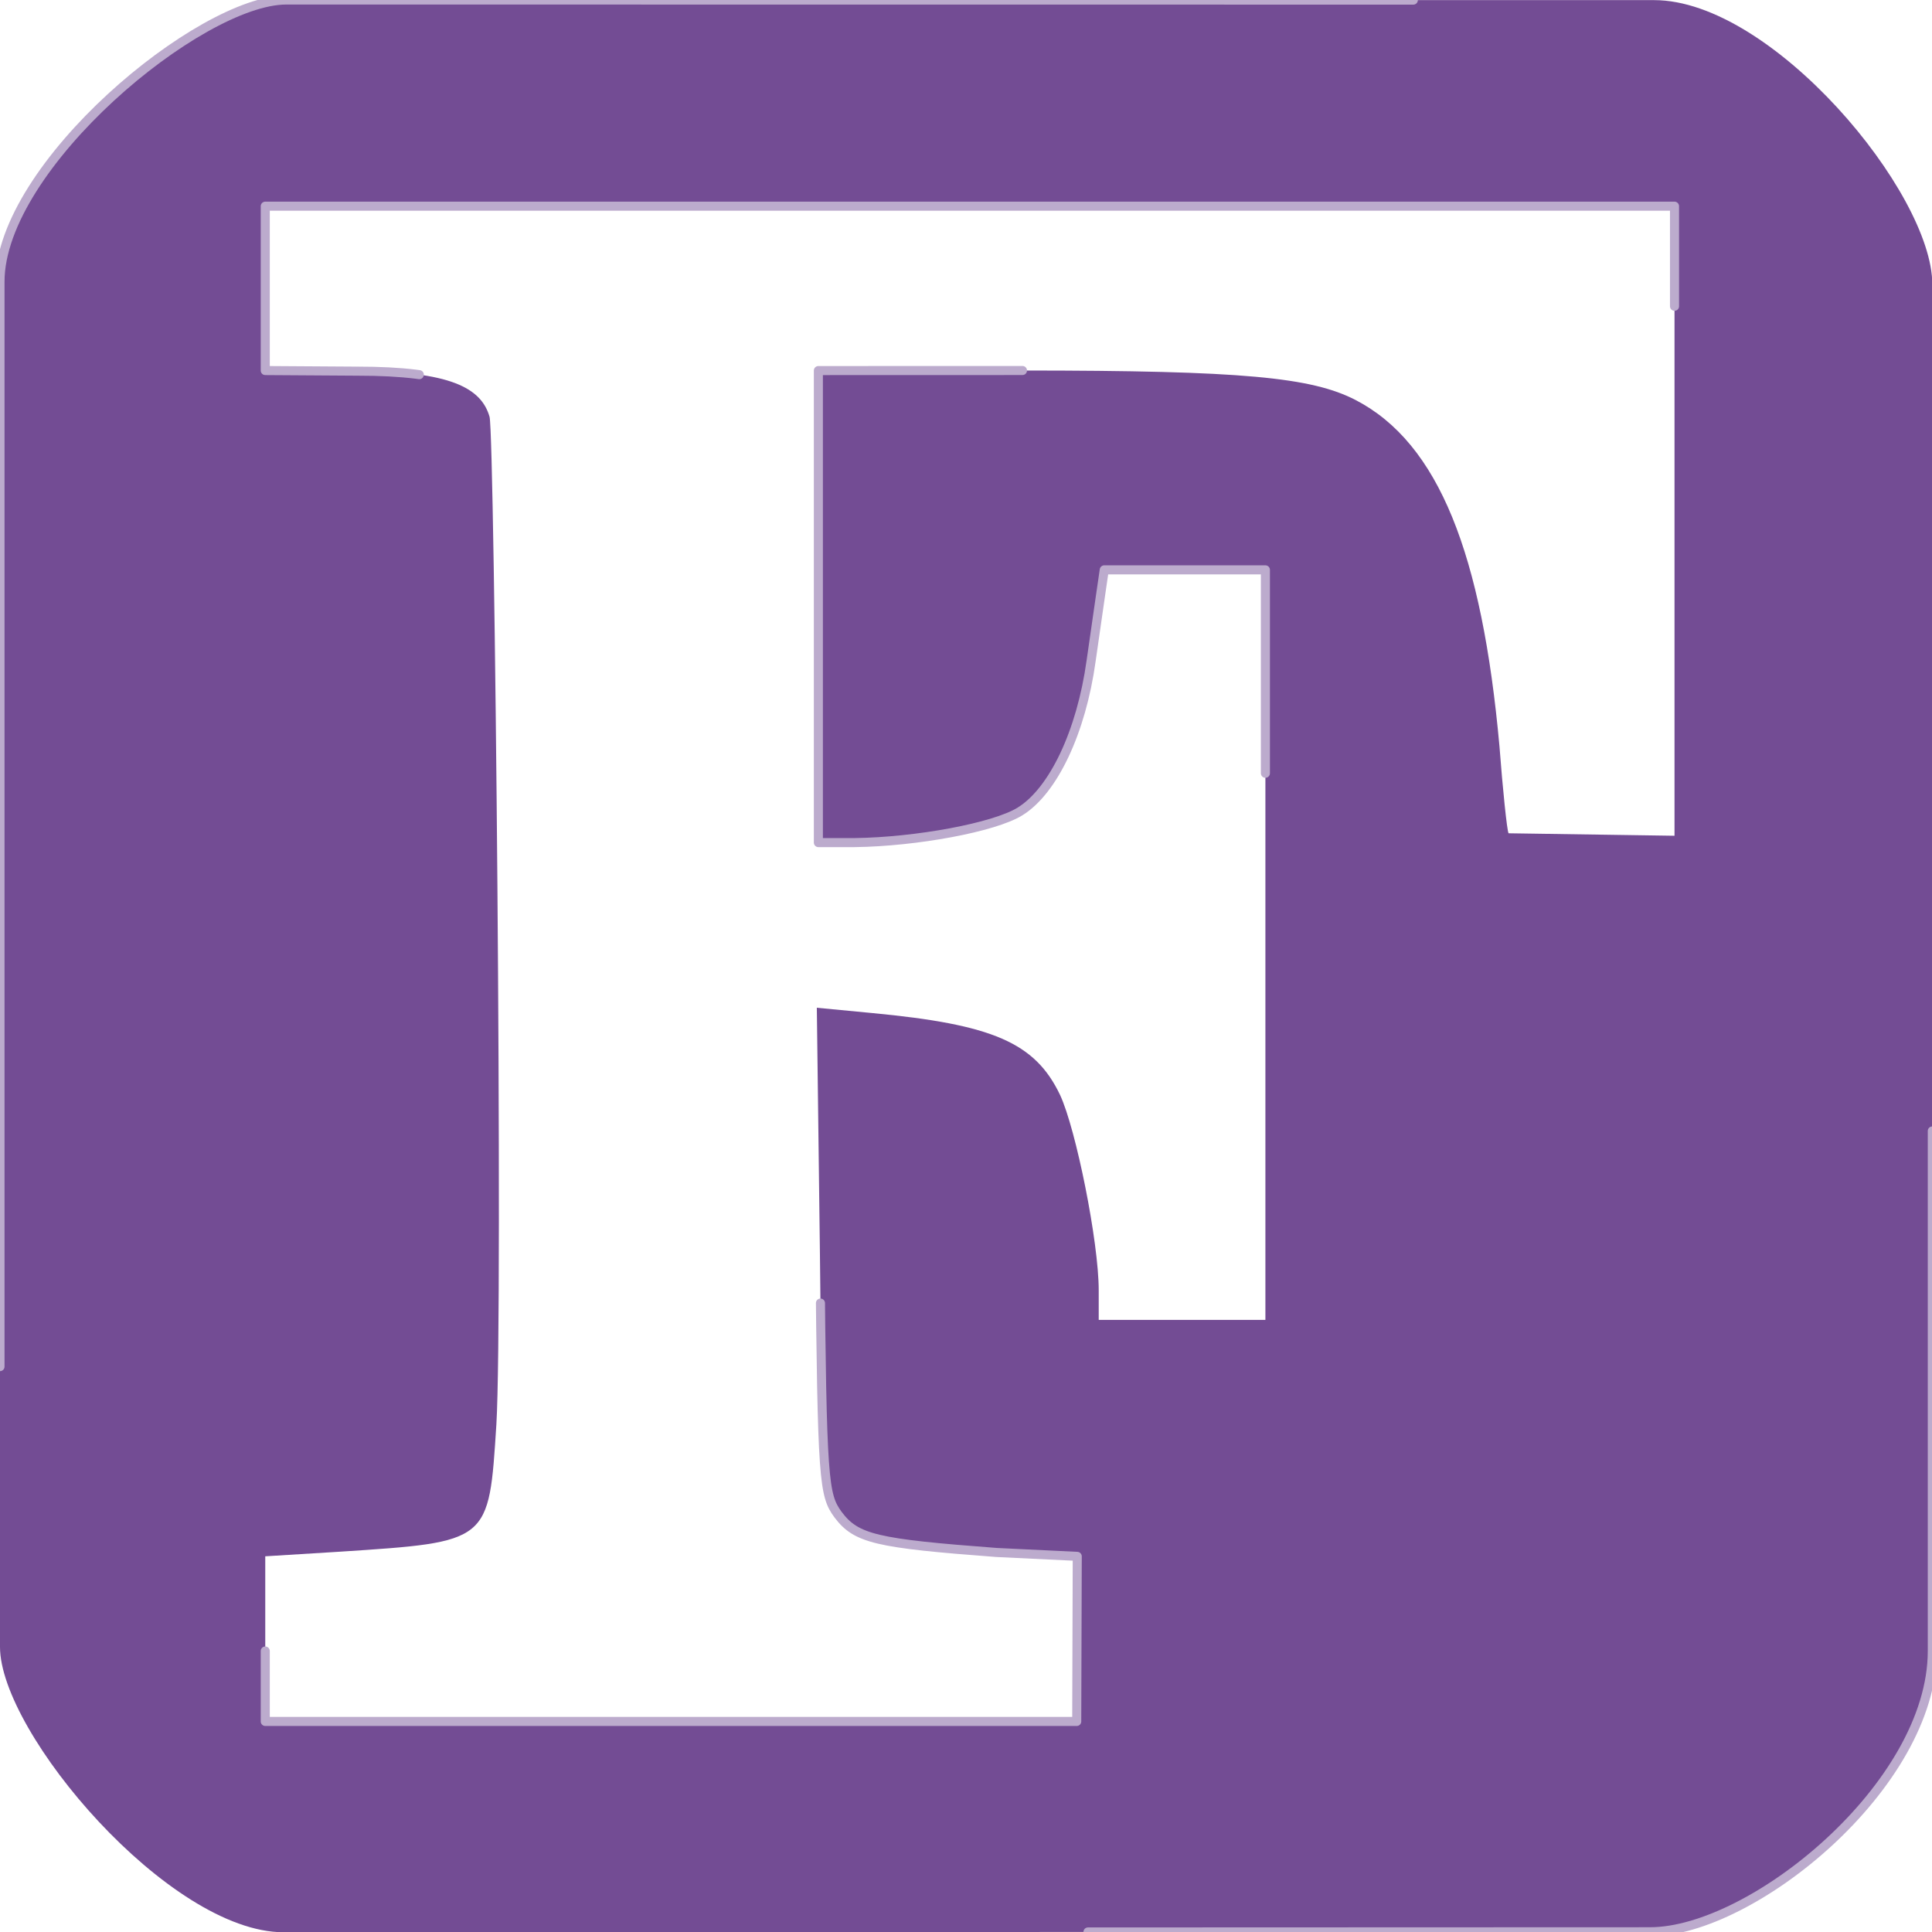
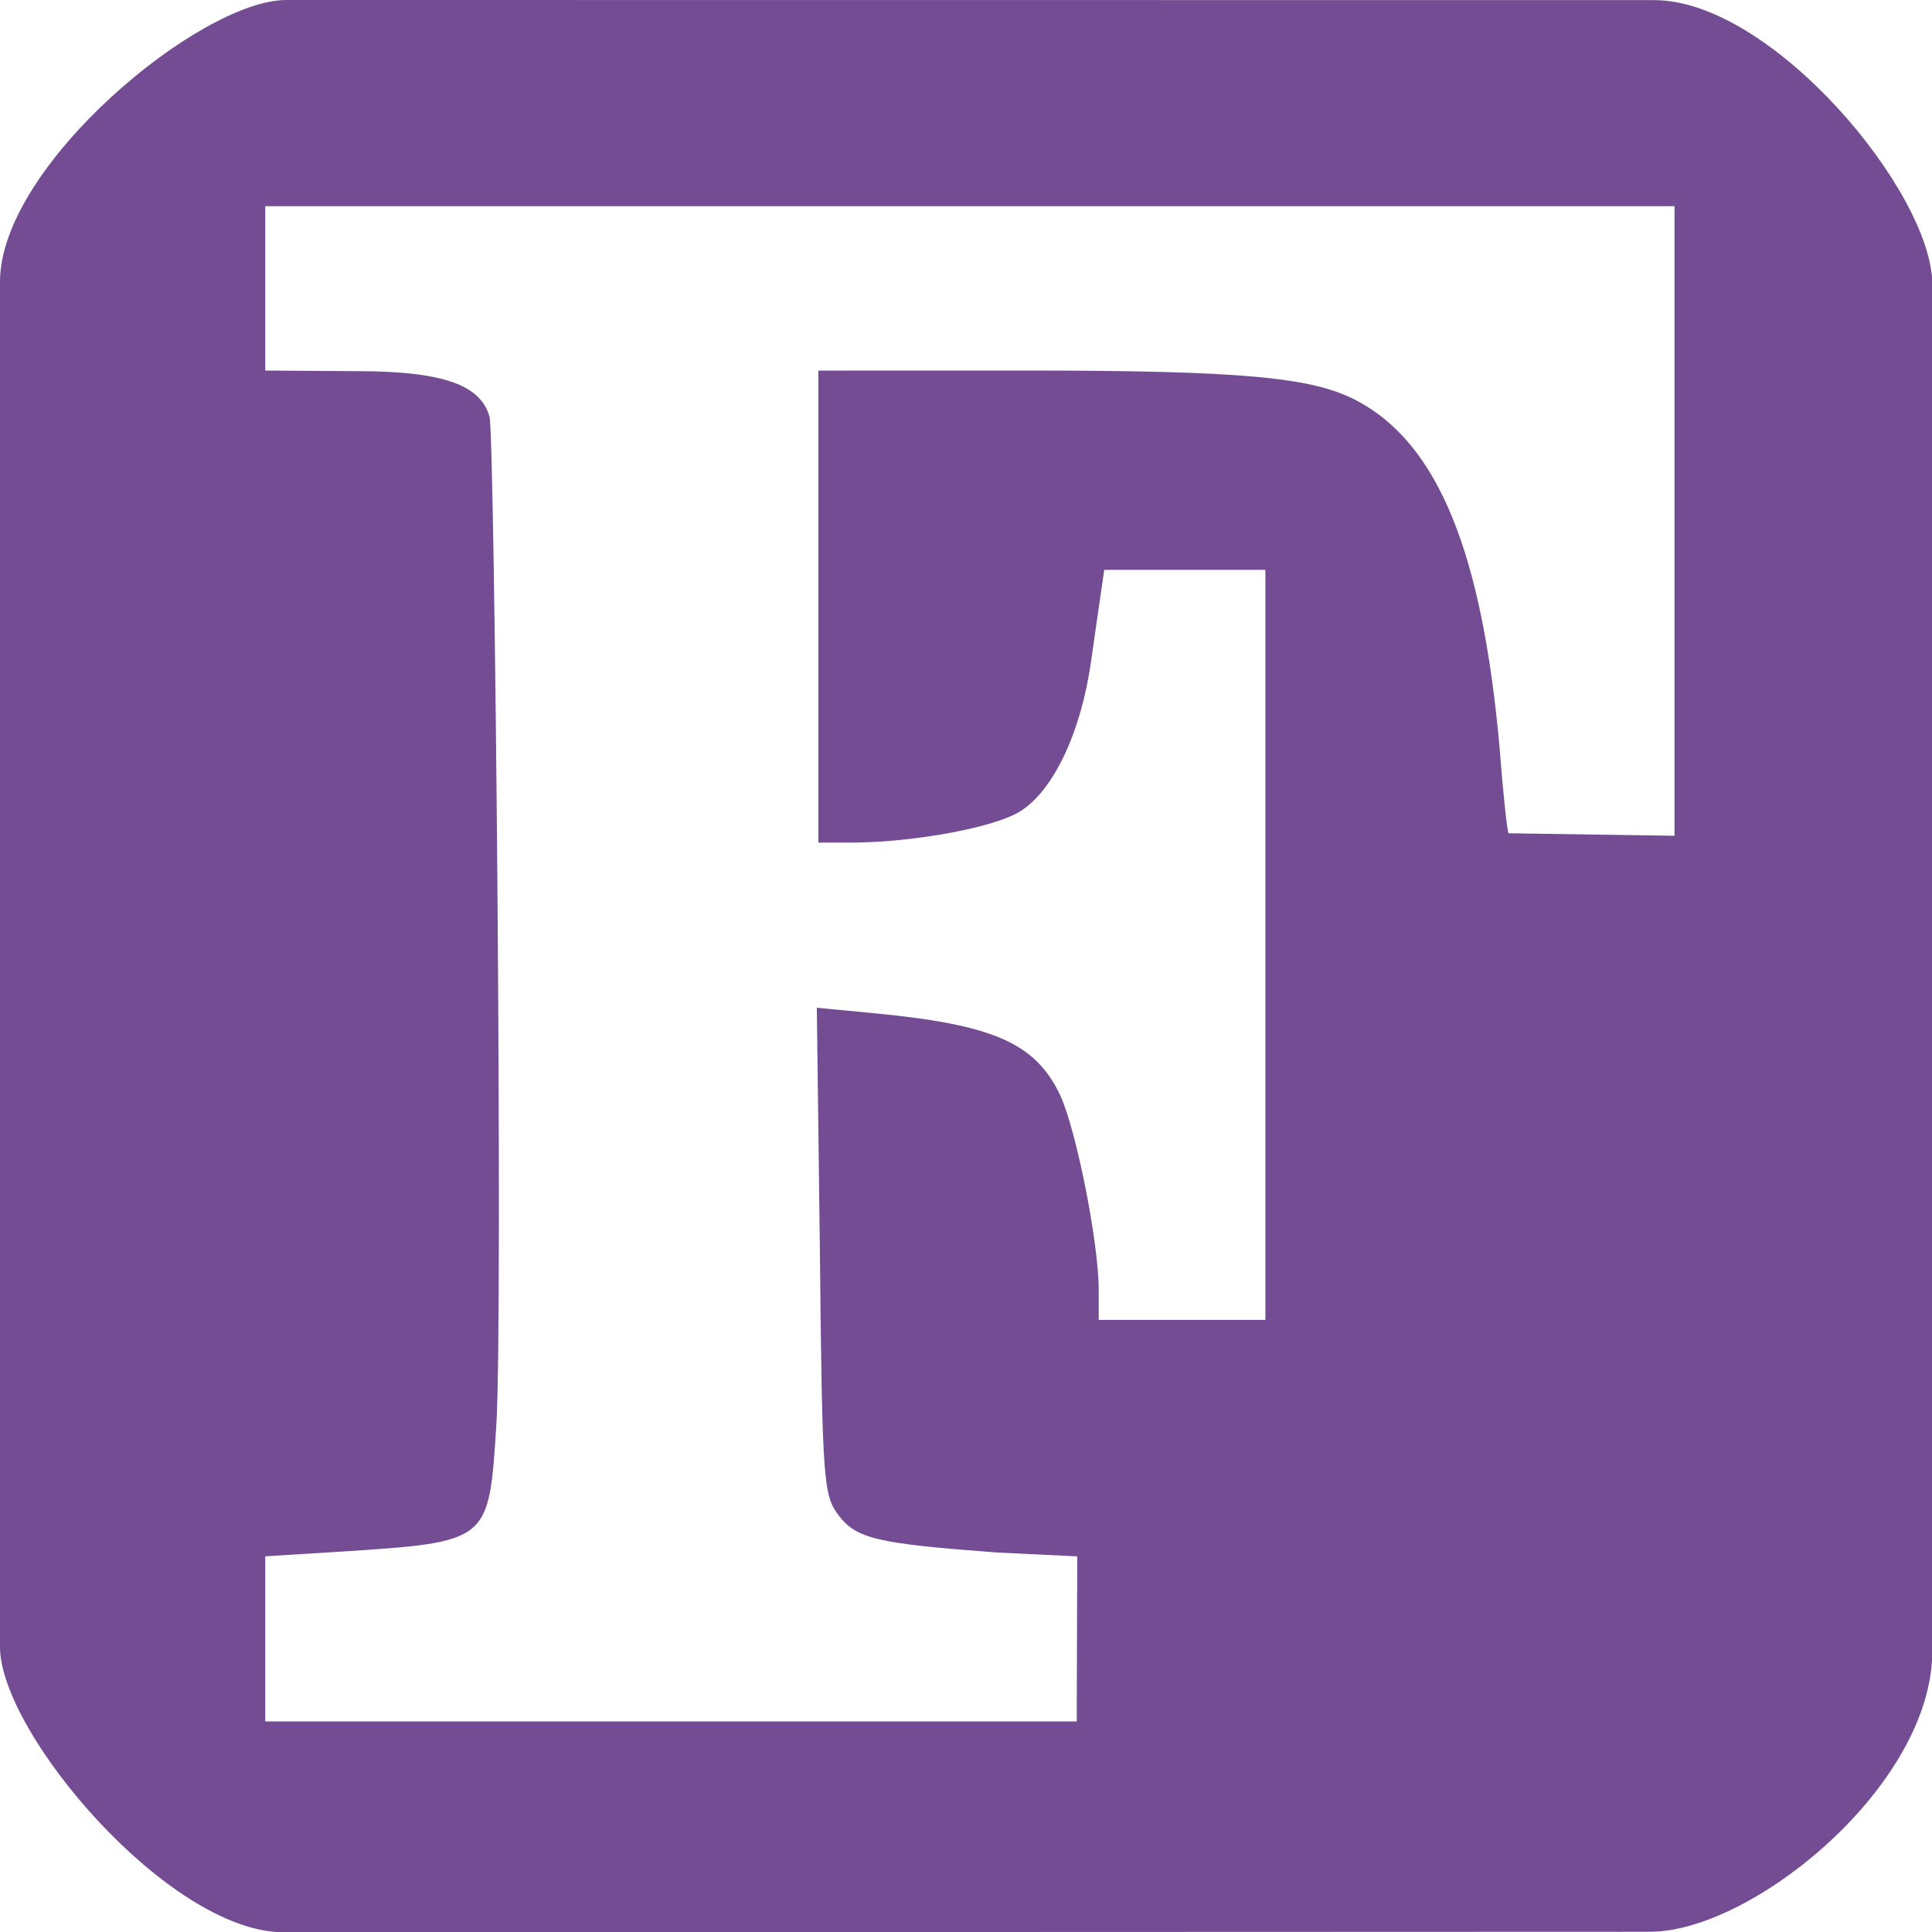
<svg xmlns="http://www.w3.org/2000/svg" viewBox="0 0 24 24" role="img" aria-label="Fortran">
-   <style>@keyframes tss_fortran_al{0%{opacity:0}4%,93%{opacity:1}99%,100%{opacity:0}}.tss_fortran_al{animation:tss_fortran_al 3.6s linear infinite}@keyframes tss_fortran_fl{0%,42%{fill-opacity:.25}58%,100%{fill-opacity:1}}.tss_fortran_fl{animation:tss_fortran_fl 3.6s cubic-bezier(.22,1,.36,1) infinite}@keyframes tss_fortran_tr{0%{stroke-dashoffset:100;stroke-opacity:1}44%{stroke-dashoffset:0;stroke-opacity:1}54%{stroke-opacity:1}64%,100%{stroke-opacity:0}}.tss_fortran_tr{stroke-dasharray:100;animation:tss_fortran_tr 3.6s cubic-bezier(.4,0,.2,1) infinite}@media (prefers-reduced-motion: reduce){.tss_fortran_al,.tss_fortran_fl,.tss_fortran_tr{animation:none!important}.tss_fortran_al{opacity:1!important}.tss_fortran_fl{fill-opacity:1!important}.tss_fortran_tr{stroke-opacity:0!important}}</style>
+   <style>@keyframes tss_fortran_al{0%{opacity:0}5%,94%{opacity:1}99%,100%{opacity:0}}.tss_fortran_al{animation:tss_fortran_al 3.6s linear infinite}@keyframes tss_fortran_mv{0%{transform:scale(1.16)}28%{transform:scale(0.95)}40%{transform:scale(1.05)}52%,100%{transform:scale(1)}}.tss_fortran_mv{transform-box:fill-box;transform-origin:50% 50%;animation:tss_fortran_mv 3.6s cubic-bezier(.22,1,.36,1) infinite}@media (prefers-reduced-motion: reduce){.tss_fortran_al,.tss_fortran_mv{animation:none!important}.tss_fortran_al{opacity:1!important}.tss_fortran_mv{transform:none!important}}</style>
  <g class="tss_fortran_al">
-     <g class="tss_fortran_fl">
+     <g class="tss_fortran_mv">
      <g transform="translate(0 0) scale(0.1875)">
        <path fill="#734c94" d="M18.969 0C13.25 0 0 11 0 18.66v90.453c0 5.692 11.21 18.903 18.781 18.903l90.551-.032c6.738-.004 18.688-9.683 18.688-18.601V18.84c0-6.078-10.61-18.832-18.43-18.832L18.969 0zm-1.395 13.66h93.367v41.711l-10.992-.164c-.101-.098-.402-3.047-.605-5.758C98.19 36.7 95.328 29.363 89.809 26.5c-2.914-1.504-7.457-1.95-22.02-1.953l-13.57.004v31.273h2.41c4.066-.05 9.234-1.004 10.941-2.058 2.211-1.356 4.067-5.27 4.72-9.989.491-3.445.87-6.023.87-6.023h10.676v49.691H72.793v-1.957c0-3.21-1.508-10.691-2.563-12.949-1.656-3.465-4.464-4.668-12.449-5.422l-3.664-.351.203 16.113c.149 15.308.25 16.164 1.203 17.469 1.207 1.605 2.512 1.906 10.493 2.507l5.355.258-.035 10.938H17.574v-10.942l4.922-.304c9.988-.653 9.887-.602 10.39-8.43.45-7.43-.116-65.598-.452-66.762-.551-1.922-2.618-3.027-8.786-3.023l-6.074-.04V13.66z" />
      </g>
    </g>
-     <path class="tss_fortran_tr" pathLength="100" fill="none" stroke="#BCABCD" stroke-width=".6" stroke-linecap="round" stroke-linejoin="round" transform="translate(0 0) scale(0.1875)" d="M18.969 0C13.25 0 0 11 0 18.66v90.453c0 5.692 11.21 18.903 18.781 18.903l90.551-.032c6.738-.004 18.688-9.683 18.688-18.601V18.84c0-6.078-10.61-18.832-18.43-18.832L18.969 0zm-1.395 13.66h93.367v41.711l-10.992-.164c-.101-.098-.402-3.047-.605-5.758C98.19 36.7 95.328 29.363 89.809 26.5c-2.914-1.504-7.457-1.95-22.02-1.953l-13.57.004v31.273h2.41c4.066-.05 9.234-1.004 10.941-2.058 2.211-1.356 4.067-5.27 4.72-9.989.491-3.445.87-6.023.87-6.023h10.676v49.691H72.793v-1.957c0-3.21-1.508-10.691-2.563-12.949-1.656-3.465-4.464-4.668-12.449-5.422l-3.664-.351.203 16.113c.149 15.308.25 16.164 1.203 17.469 1.207 1.605 2.512 1.906 10.493 2.507l5.355.258-.035 10.938H17.574v-10.942l4.922-.304c9.988-.653 9.887-.602 10.39-8.43.45-7.43-.116-65.598-.452-66.762-.551-1.922-2.618-3.027-8.786-3.023l-6.074-.04V13.66z" />
  </g>
</svg>
